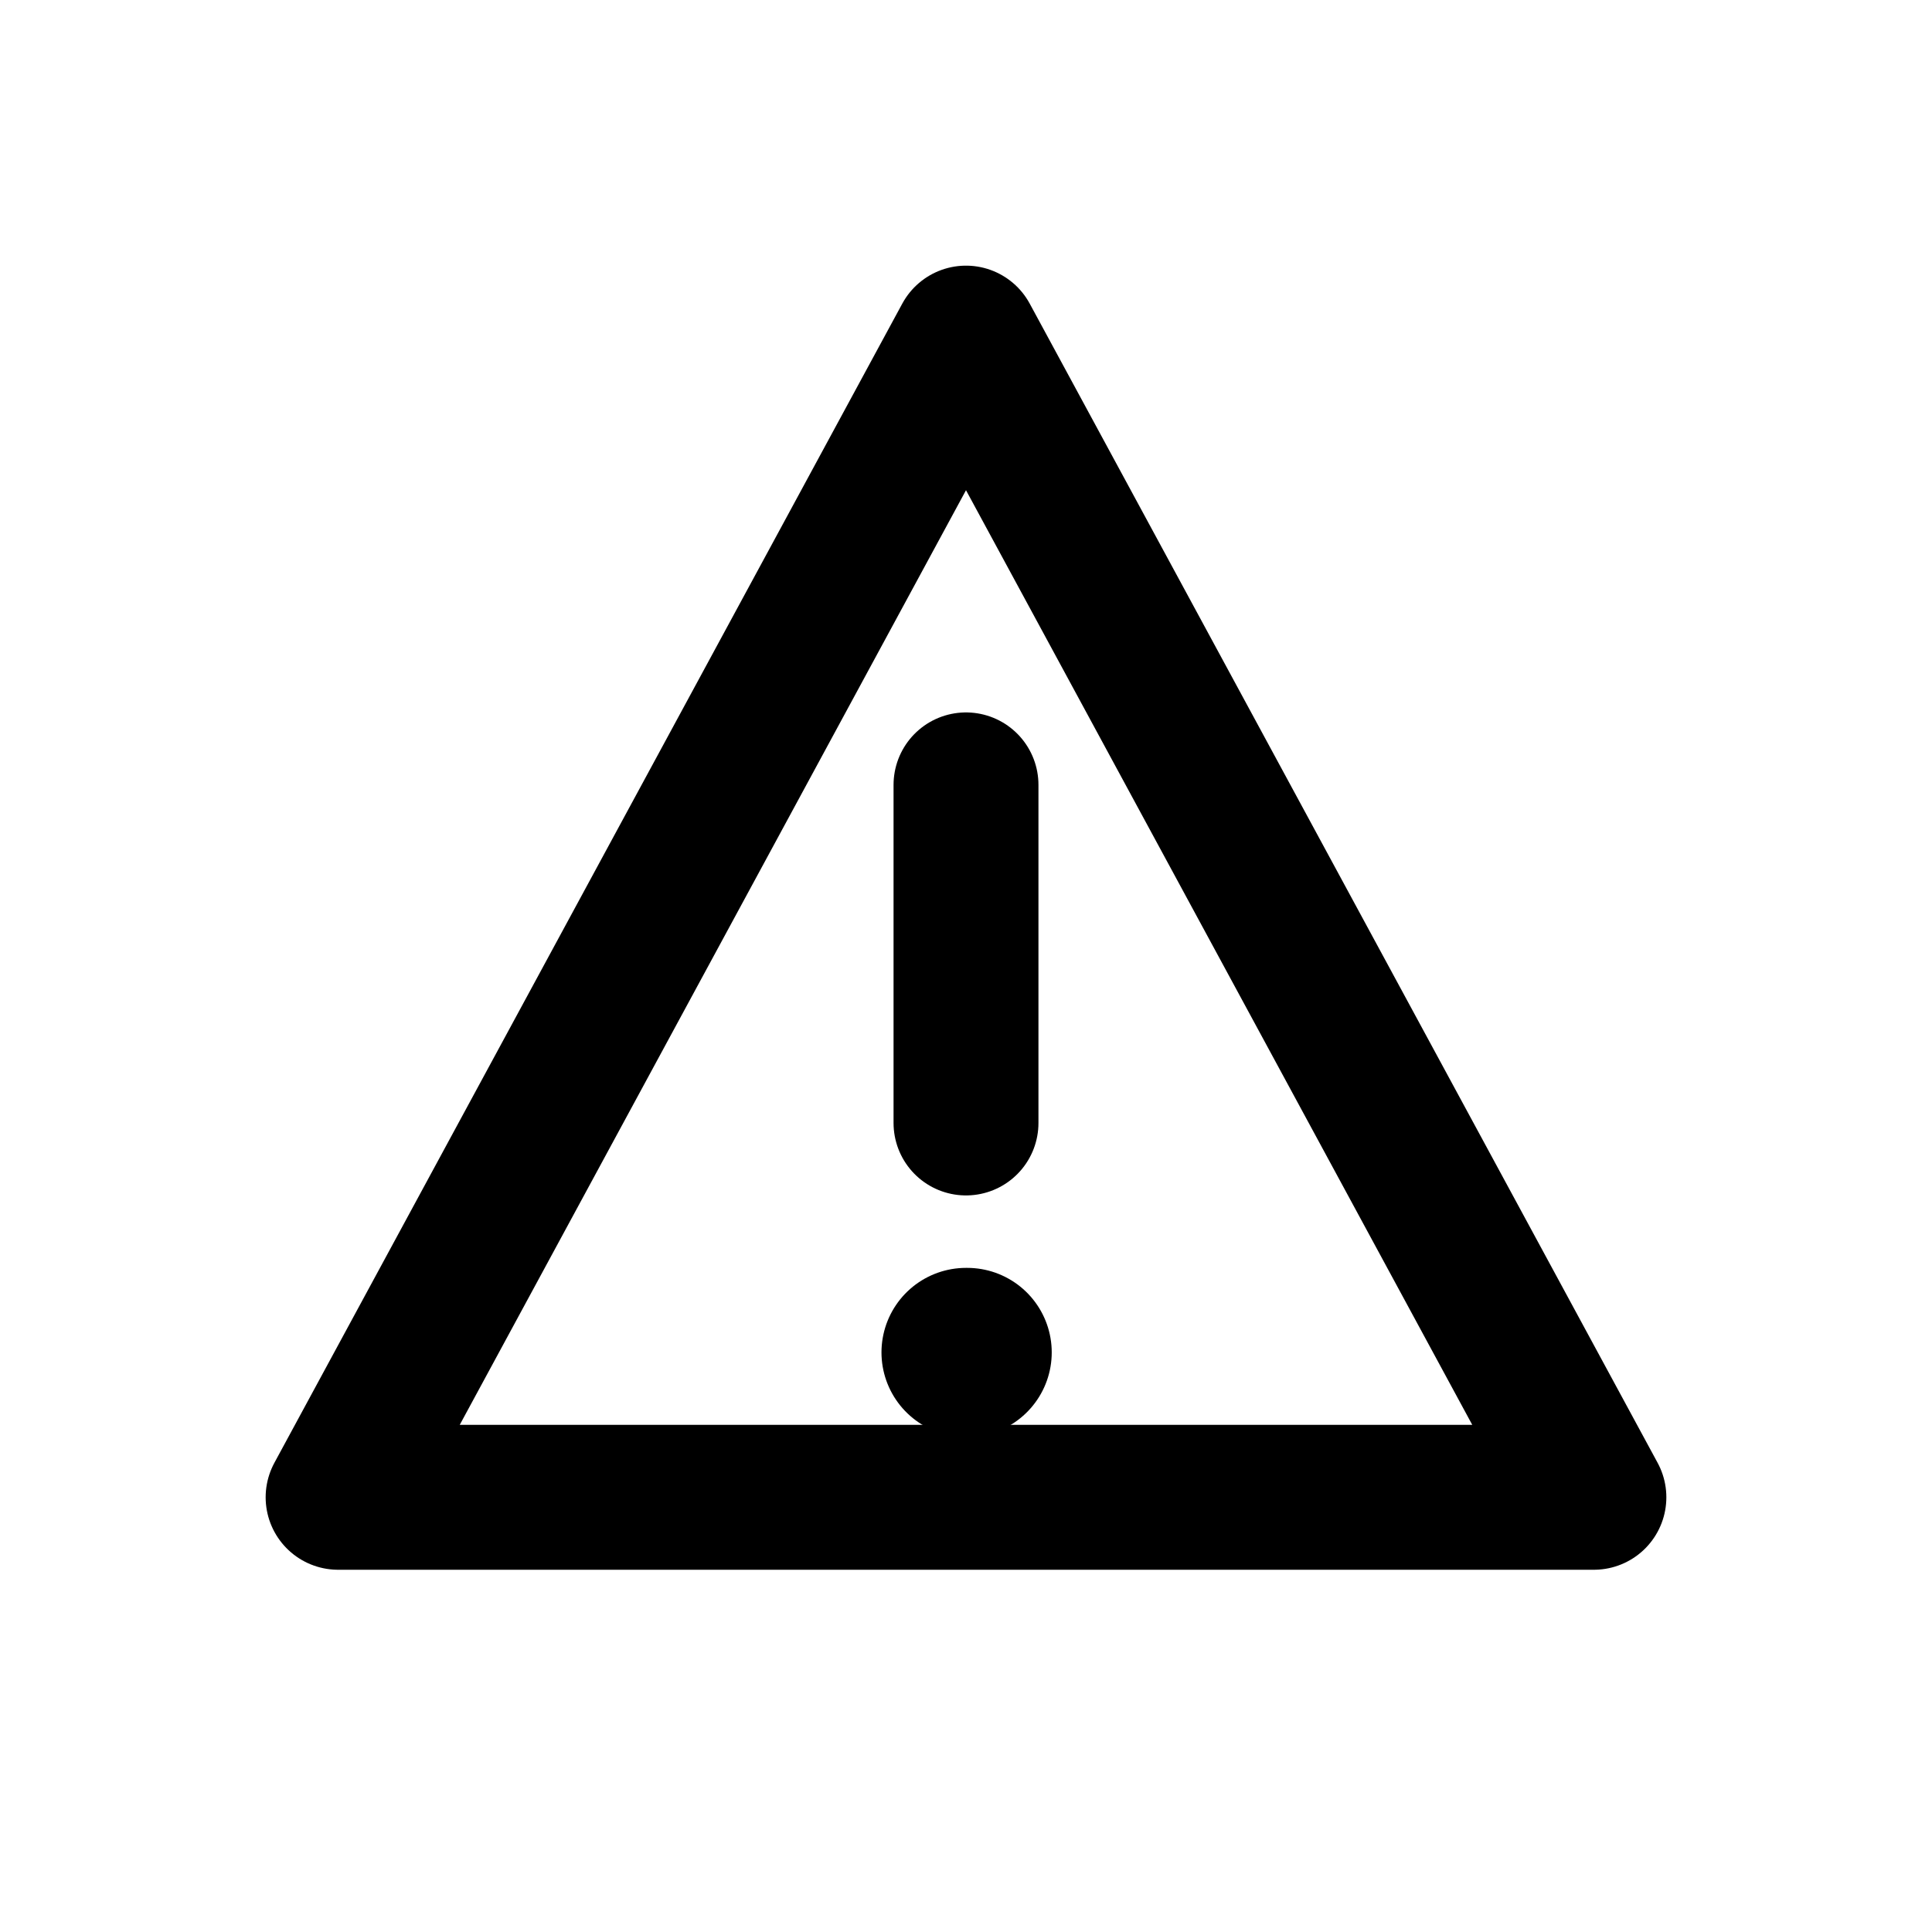
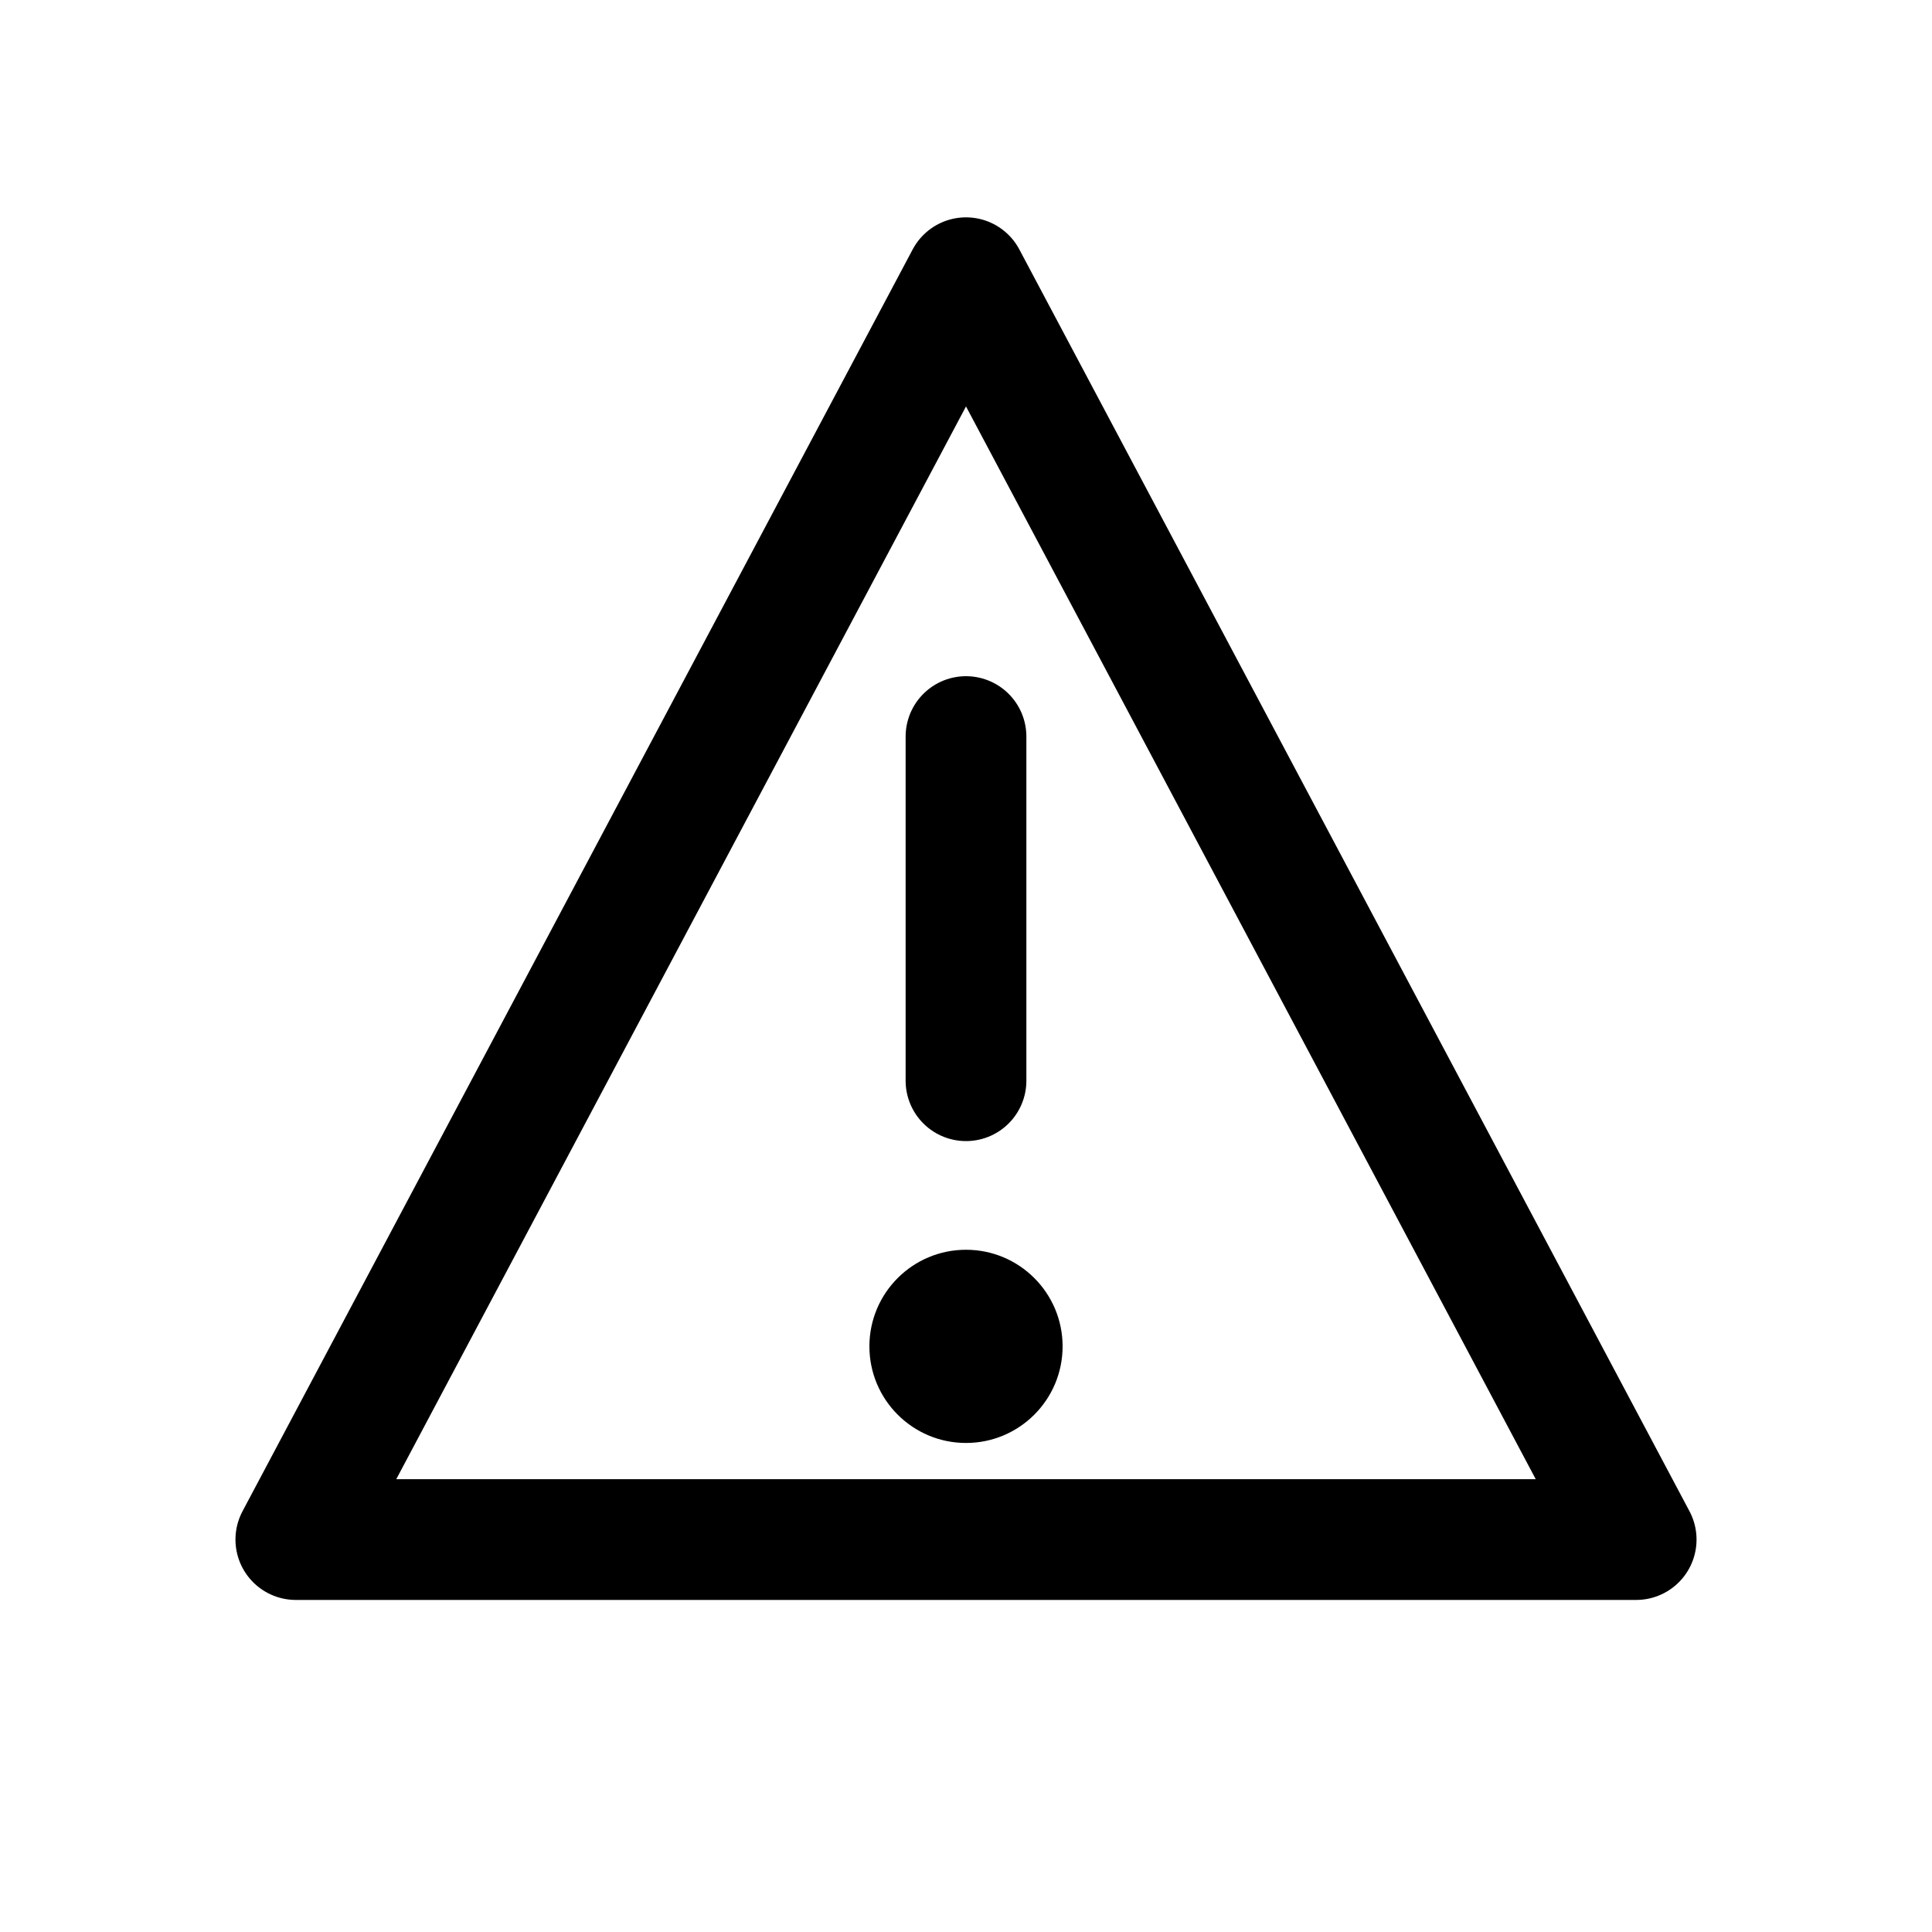
<svg xmlns="http://www.w3.org/2000/svg" width="16" height="16" viewBox="0 0 16 16" fill="none">
-   <path d="M8 2.8L13.2 12.4H2.8L8 2.8Z" stroke="currentColor" stroke-width="1.2" stroke-linecap="round" stroke-linejoin="round" />
-   <path d="M8 6.5V9.3" stroke="currentColor" stroke-width="1.2" stroke-linecap="round" stroke-linejoin="round" />
-   <path d="M8 11.2H8.01" stroke="currentColor" stroke-width="1.4" stroke-linecap="round" stroke-linejoin="round" />
+   <path d="M8 2.3L13.55 12.75H2.45L8 2.3Z" stroke="currentColor" stroke-width="1" stroke-linecap="round" stroke-linejoin="round" />
+   <path d="M8 6.1V8.95" stroke="currentColor" stroke-width="1" stroke-linecap="round" />
+   <circle cx="8" cy="11.15" r="0.8" fill="currentColor" />
</svg>
